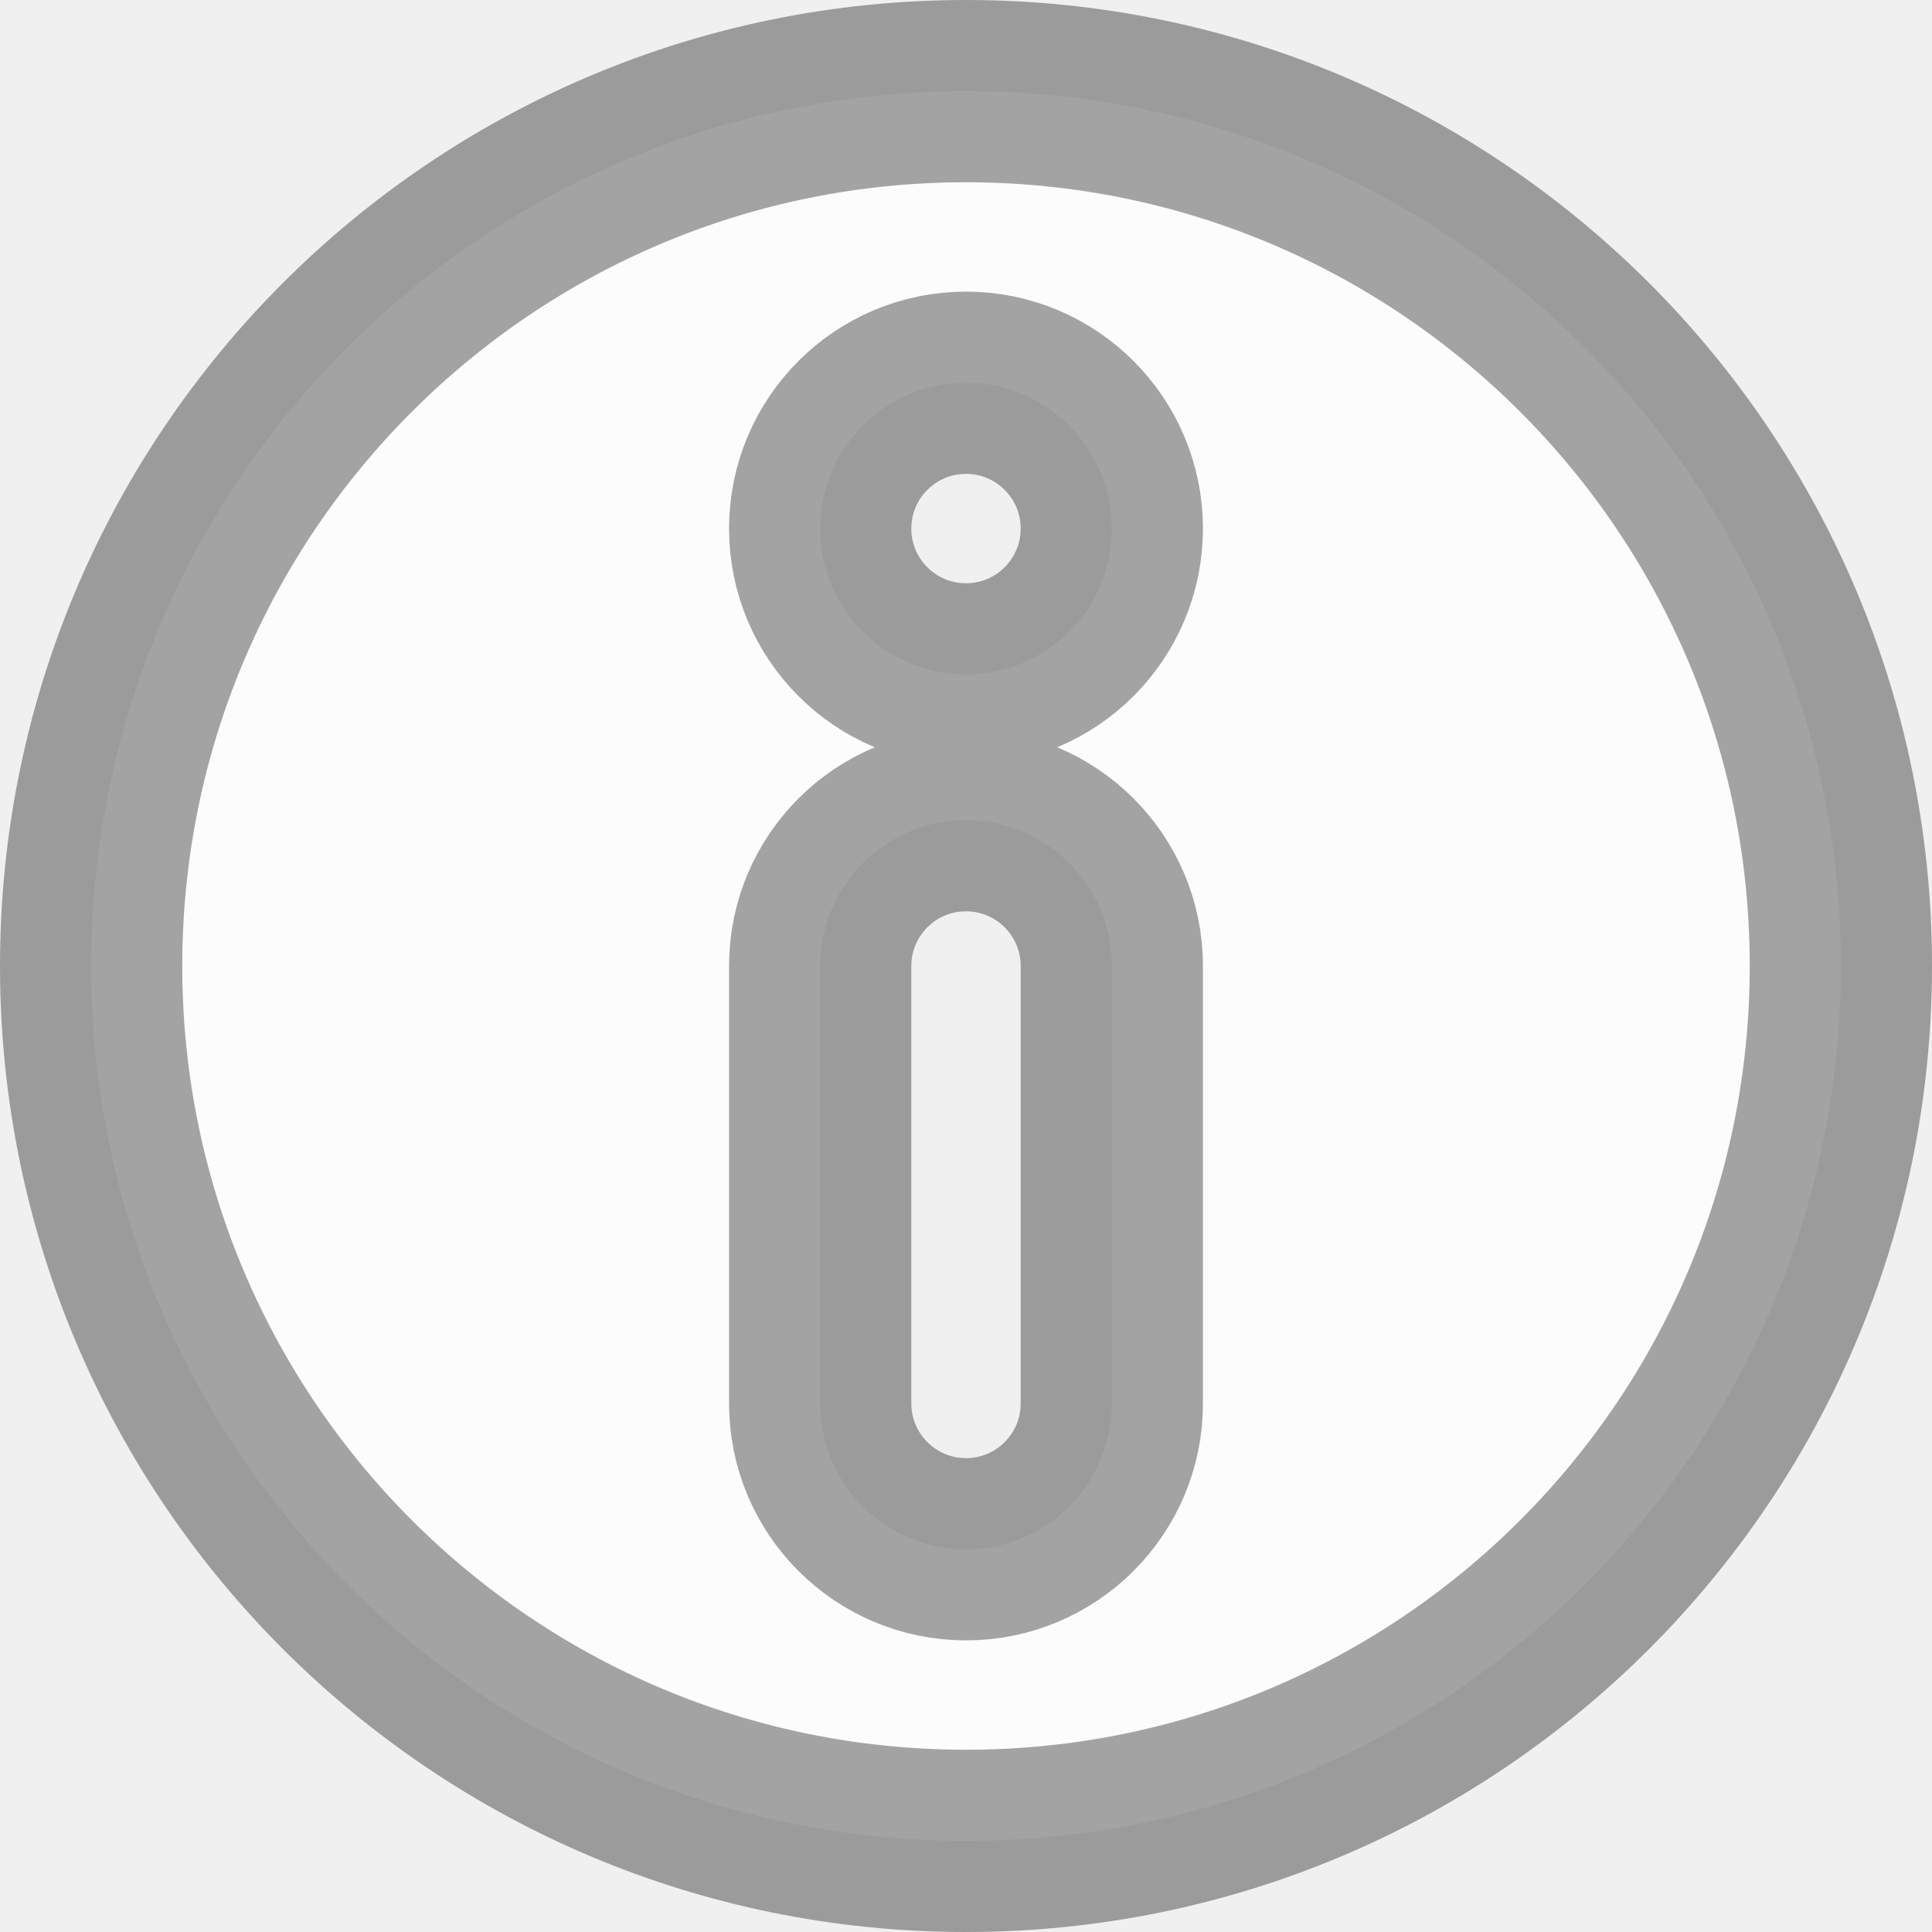
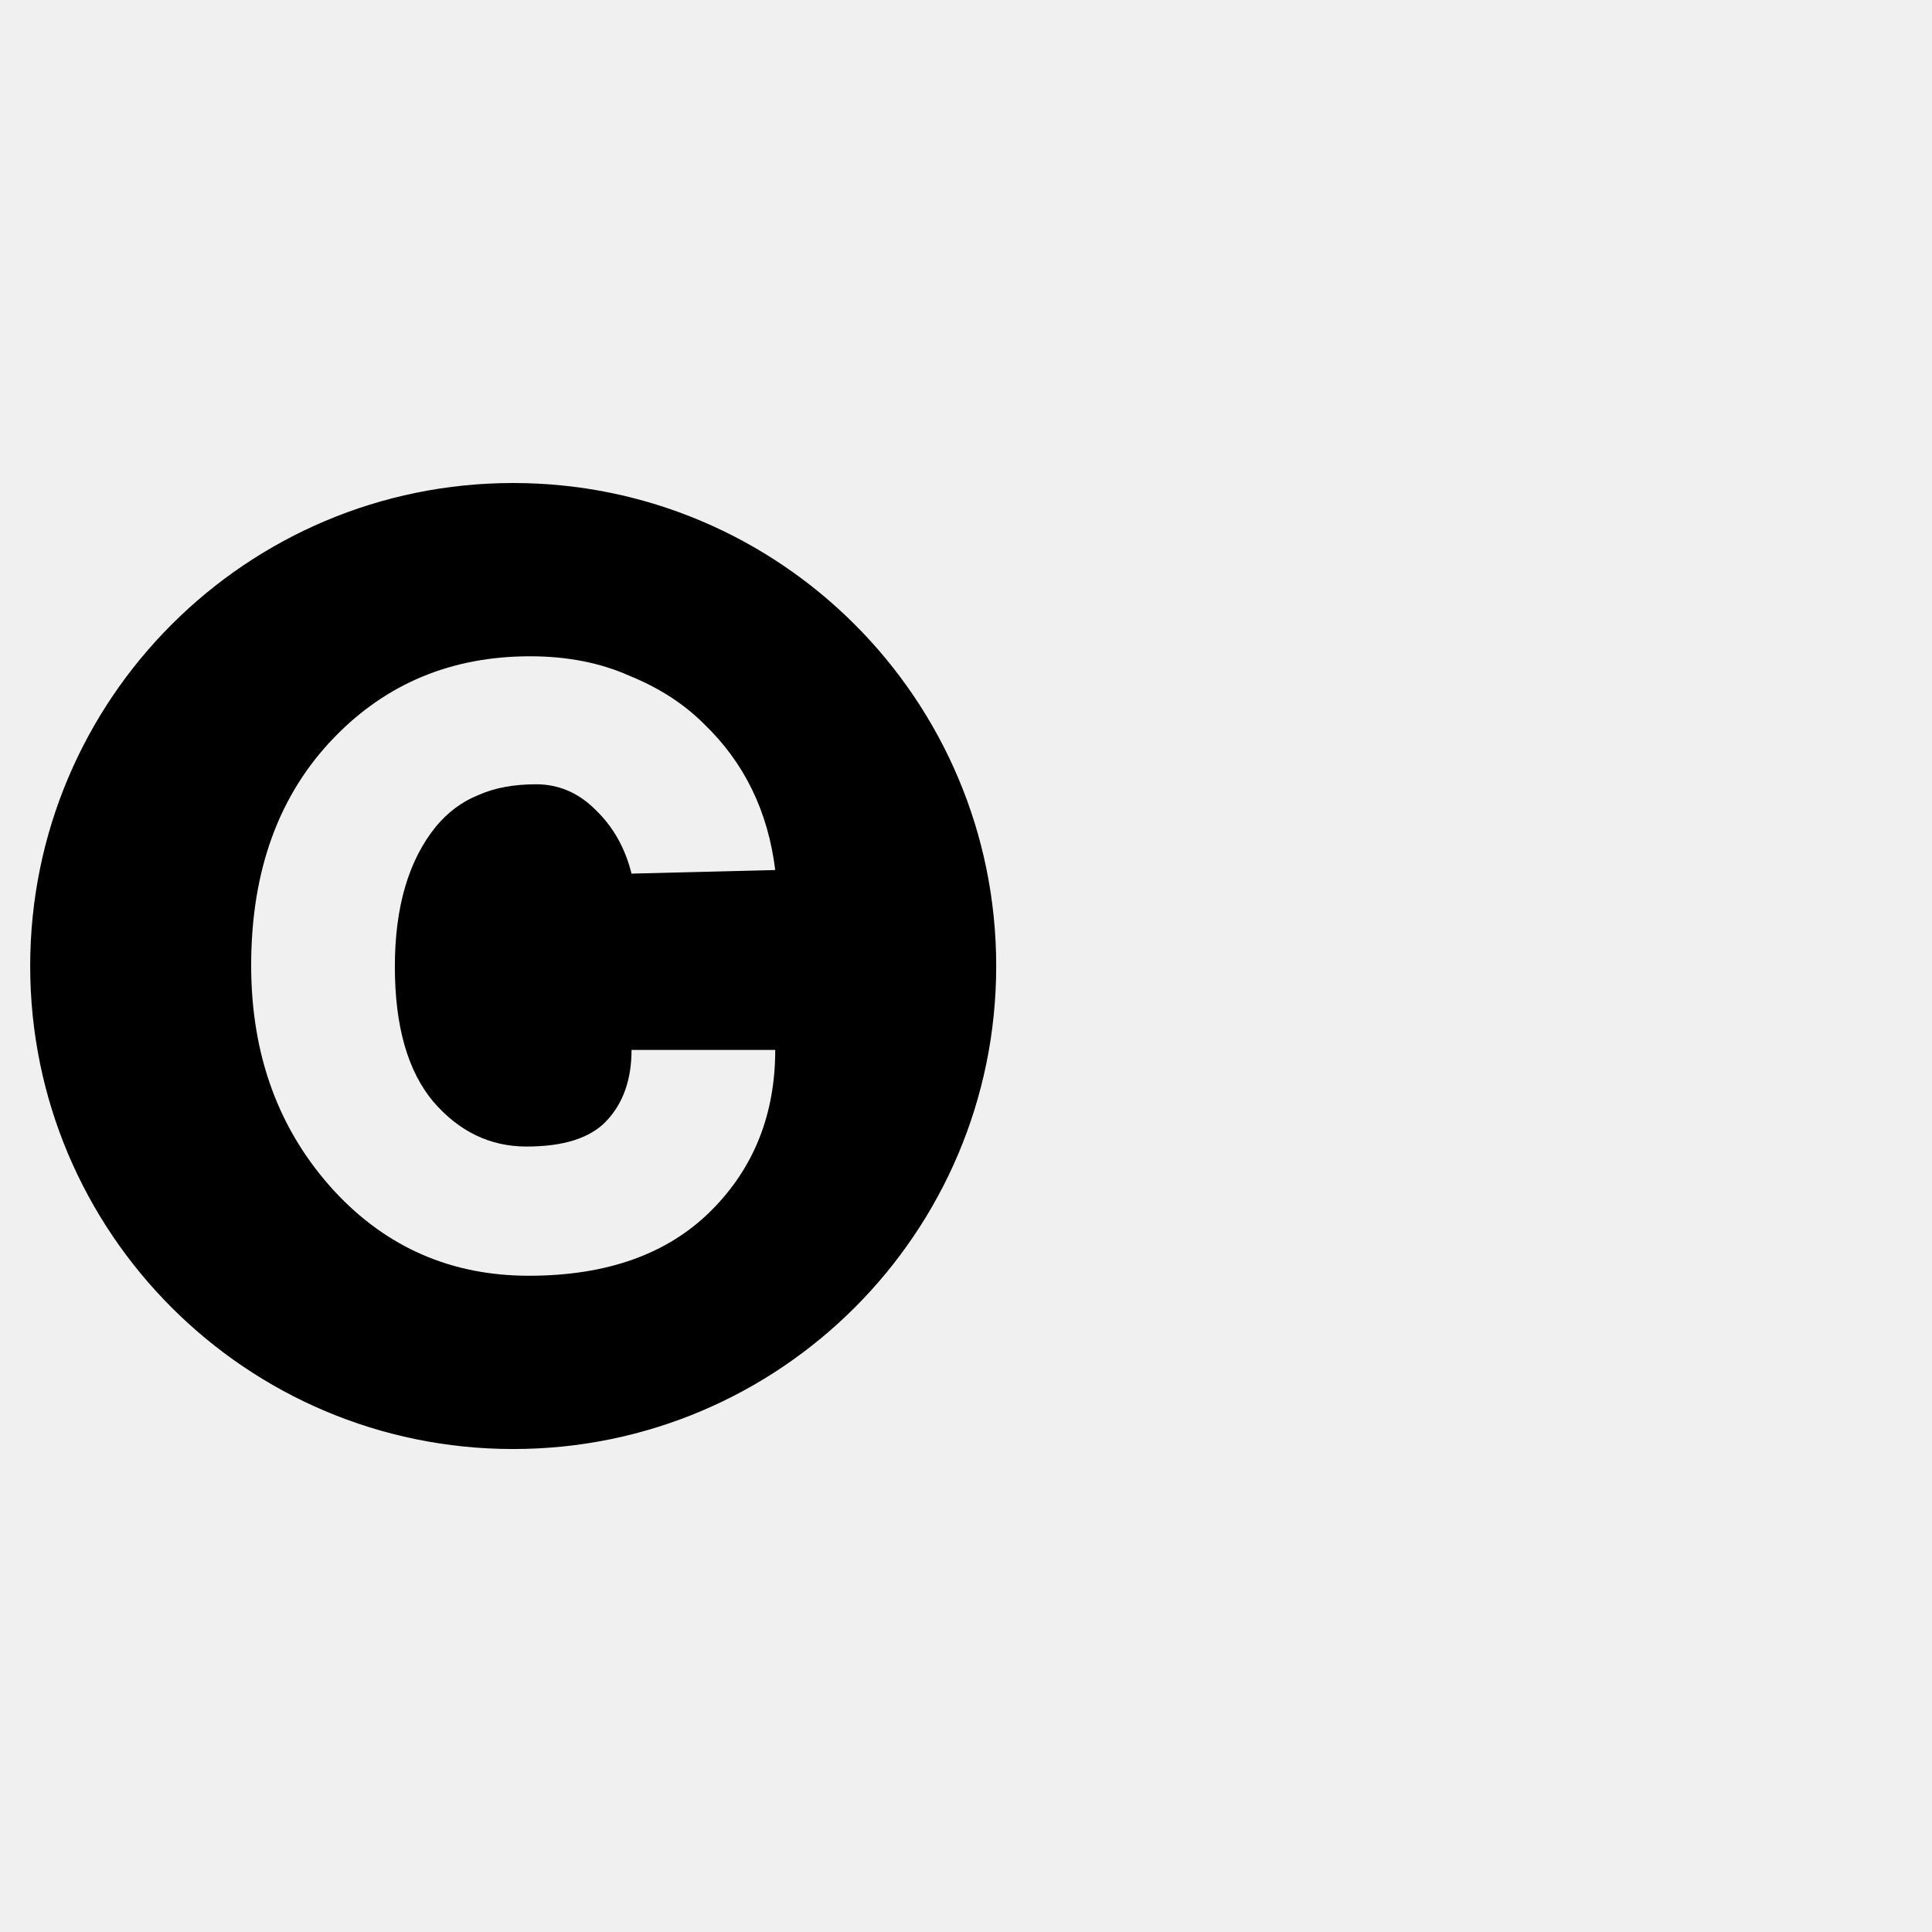
- <svg xmlns="http://www.w3.org/2000/svg" viewBox="0 0 53 53" id="svg2" version="1.1" width="53" height="53">
-   <defs id="defs8" />
-   <path d="m 2.5,26.5 c 0,13.255 10.745,24 24,24 13.255,0 24,-10.745 24,-24 C 50.5,13.245 39.755,2.5 26.5,2.5 13.245,2.5 2.5,13.245 2.5,26.5 m 20,-12 c 0,2.209 1.791,4 4,4 2.209,0 4,-1.791 4,-4 0,-2.209 -1.791,-4 -4,-4 -2.209,0 -4,1.791 -4,4 m 0,12 c 0,-2.209 1.791,-4 4,-4 2.209,0 4,1.791 4,4 l 0,12 c 0,2.209 -1.791,4 -4,4 -2.209,0 -4,-1.791 -4,-4 z" id="path4" style="fill:#ffffff;fill-opacity:0.782;fill-rule:evenodd;stroke:#000000;stroke-width:5;stroke-miterlimit:4;stroke-dasharray:none;stroke-opacity:0.353" />
+ <svg xmlns="http://www.w3.org/2000/svg" width="64" height="64" viewBox="0 0 16.933 16.933" version="1.1" id="svg861">
+   <defs id="defs855" />
+   <g id="layer1" transform="translate(0,-280.0666)">
+     <path style="fill:#000000;stroke-width:2.286;stroke-linecap:round;stroke-linejoin:round" d="M 17 16 A 16 16 0 0 0 1 32 A 16 16 0 0 0 17 48 A 16 16 0 0 0 33 32 A 16 16 0 0 0 17 16 z M 17.561 21.74 C 18.787 21.74 19.88 21.954 20.84 22.381 C 21.827 22.781 22.654 23.314 23.32 23.98 C 24.654 25.26 25.44 26.874 25.68 28.82 L 20.92 28.939 C 20.707 28.086 20.307 27.38 19.721 26.82 C 19.161 26.26 18.506 25.98 17.76 25.98 C 17.013 25.98 16.373 26.1 15.84 26.34 C 15.307 26.553 14.839 26.901 14.439 27.381 C 13.533 28.501 13.08 30.046 13.08 32.02 C 13.08 33.993 13.506 35.487 14.359 36.5 C 15.213 37.487 16.239 37.98 17.439 37.98 C 18.666 37.98 19.547 37.701 20.08 37.141 C 20.64 36.554 20.92 35.766 20.92 34.779 L 25.68 34.779 C 25.68 36.913 24.974 38.686 23.561 40.1 C 22.121 41.54 20.106 42.26 17.52 42.26 C 14.96 42.26 12.813 41.328 11.08 39.461 C 9.24 37.461 8.32 34.967 8.32 31.98 C 8.32 28.834 9.24 26.313 11.08 24.42 C 12.813 22.633 14.974 21.74 17.561 21.74 z " transform="matrix(0.2645833,0,0,0.2645833,0,280.0666)" id="path10" />
+   </g>
</svg>
